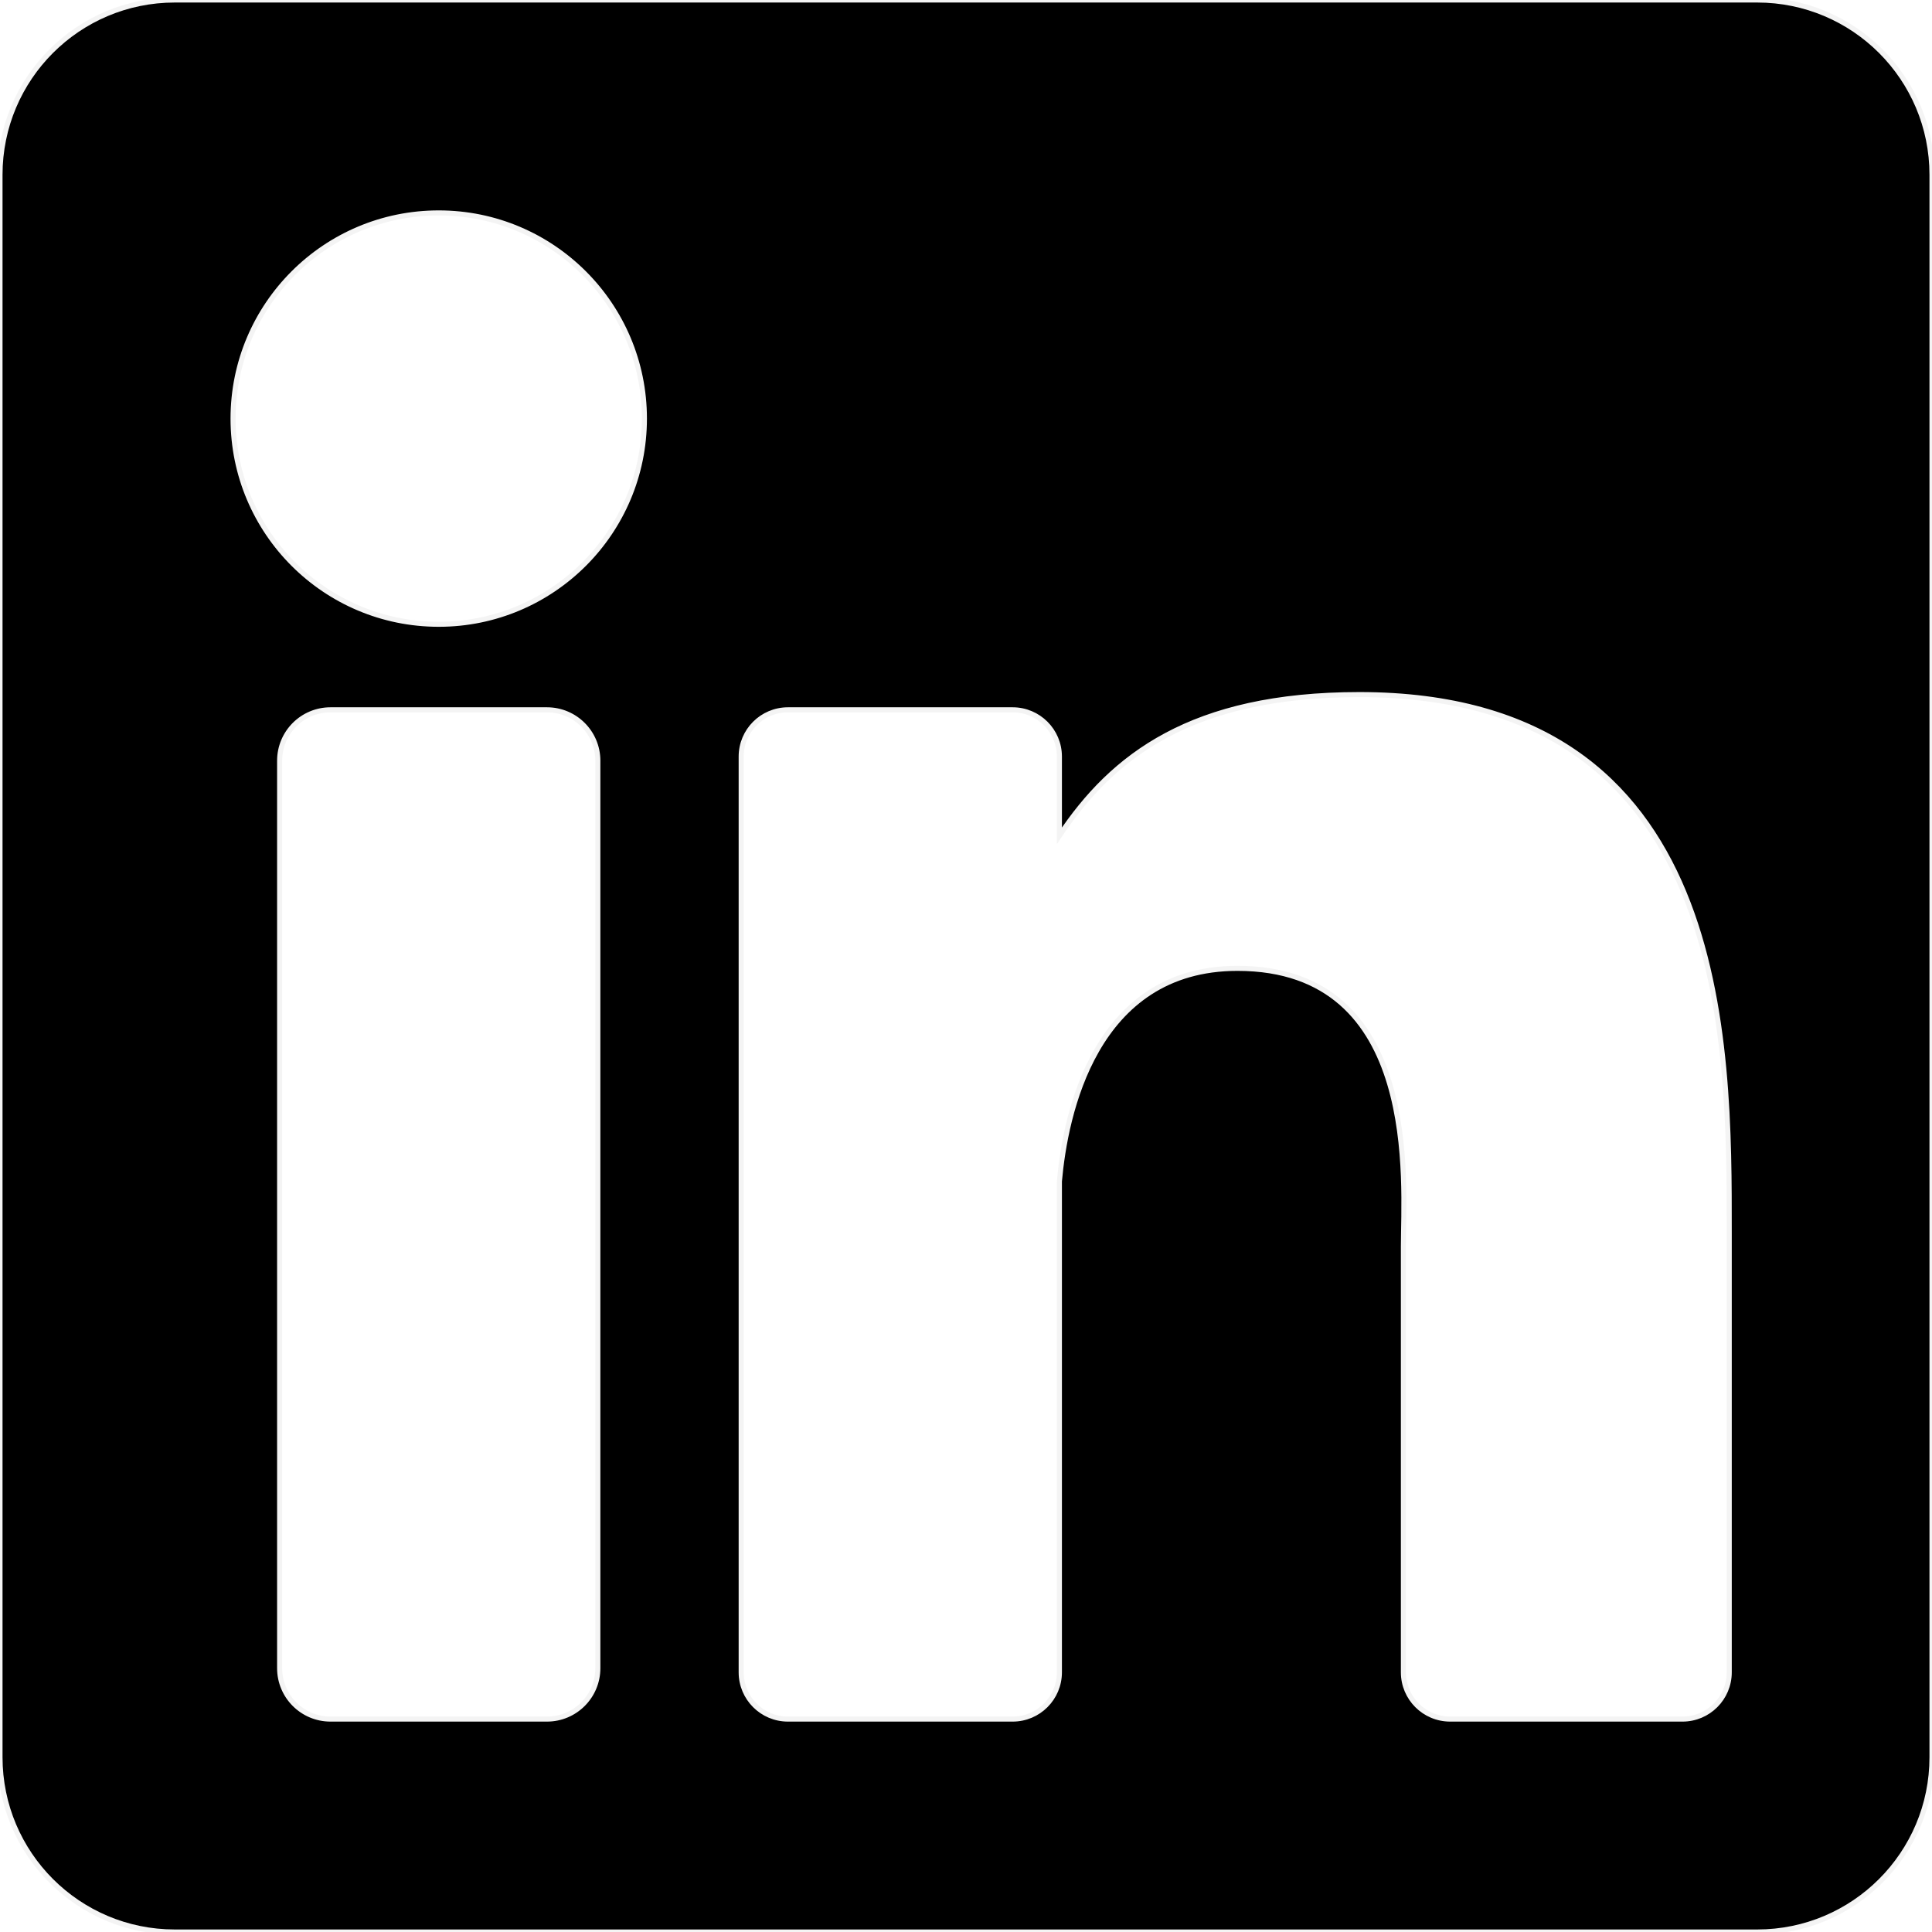
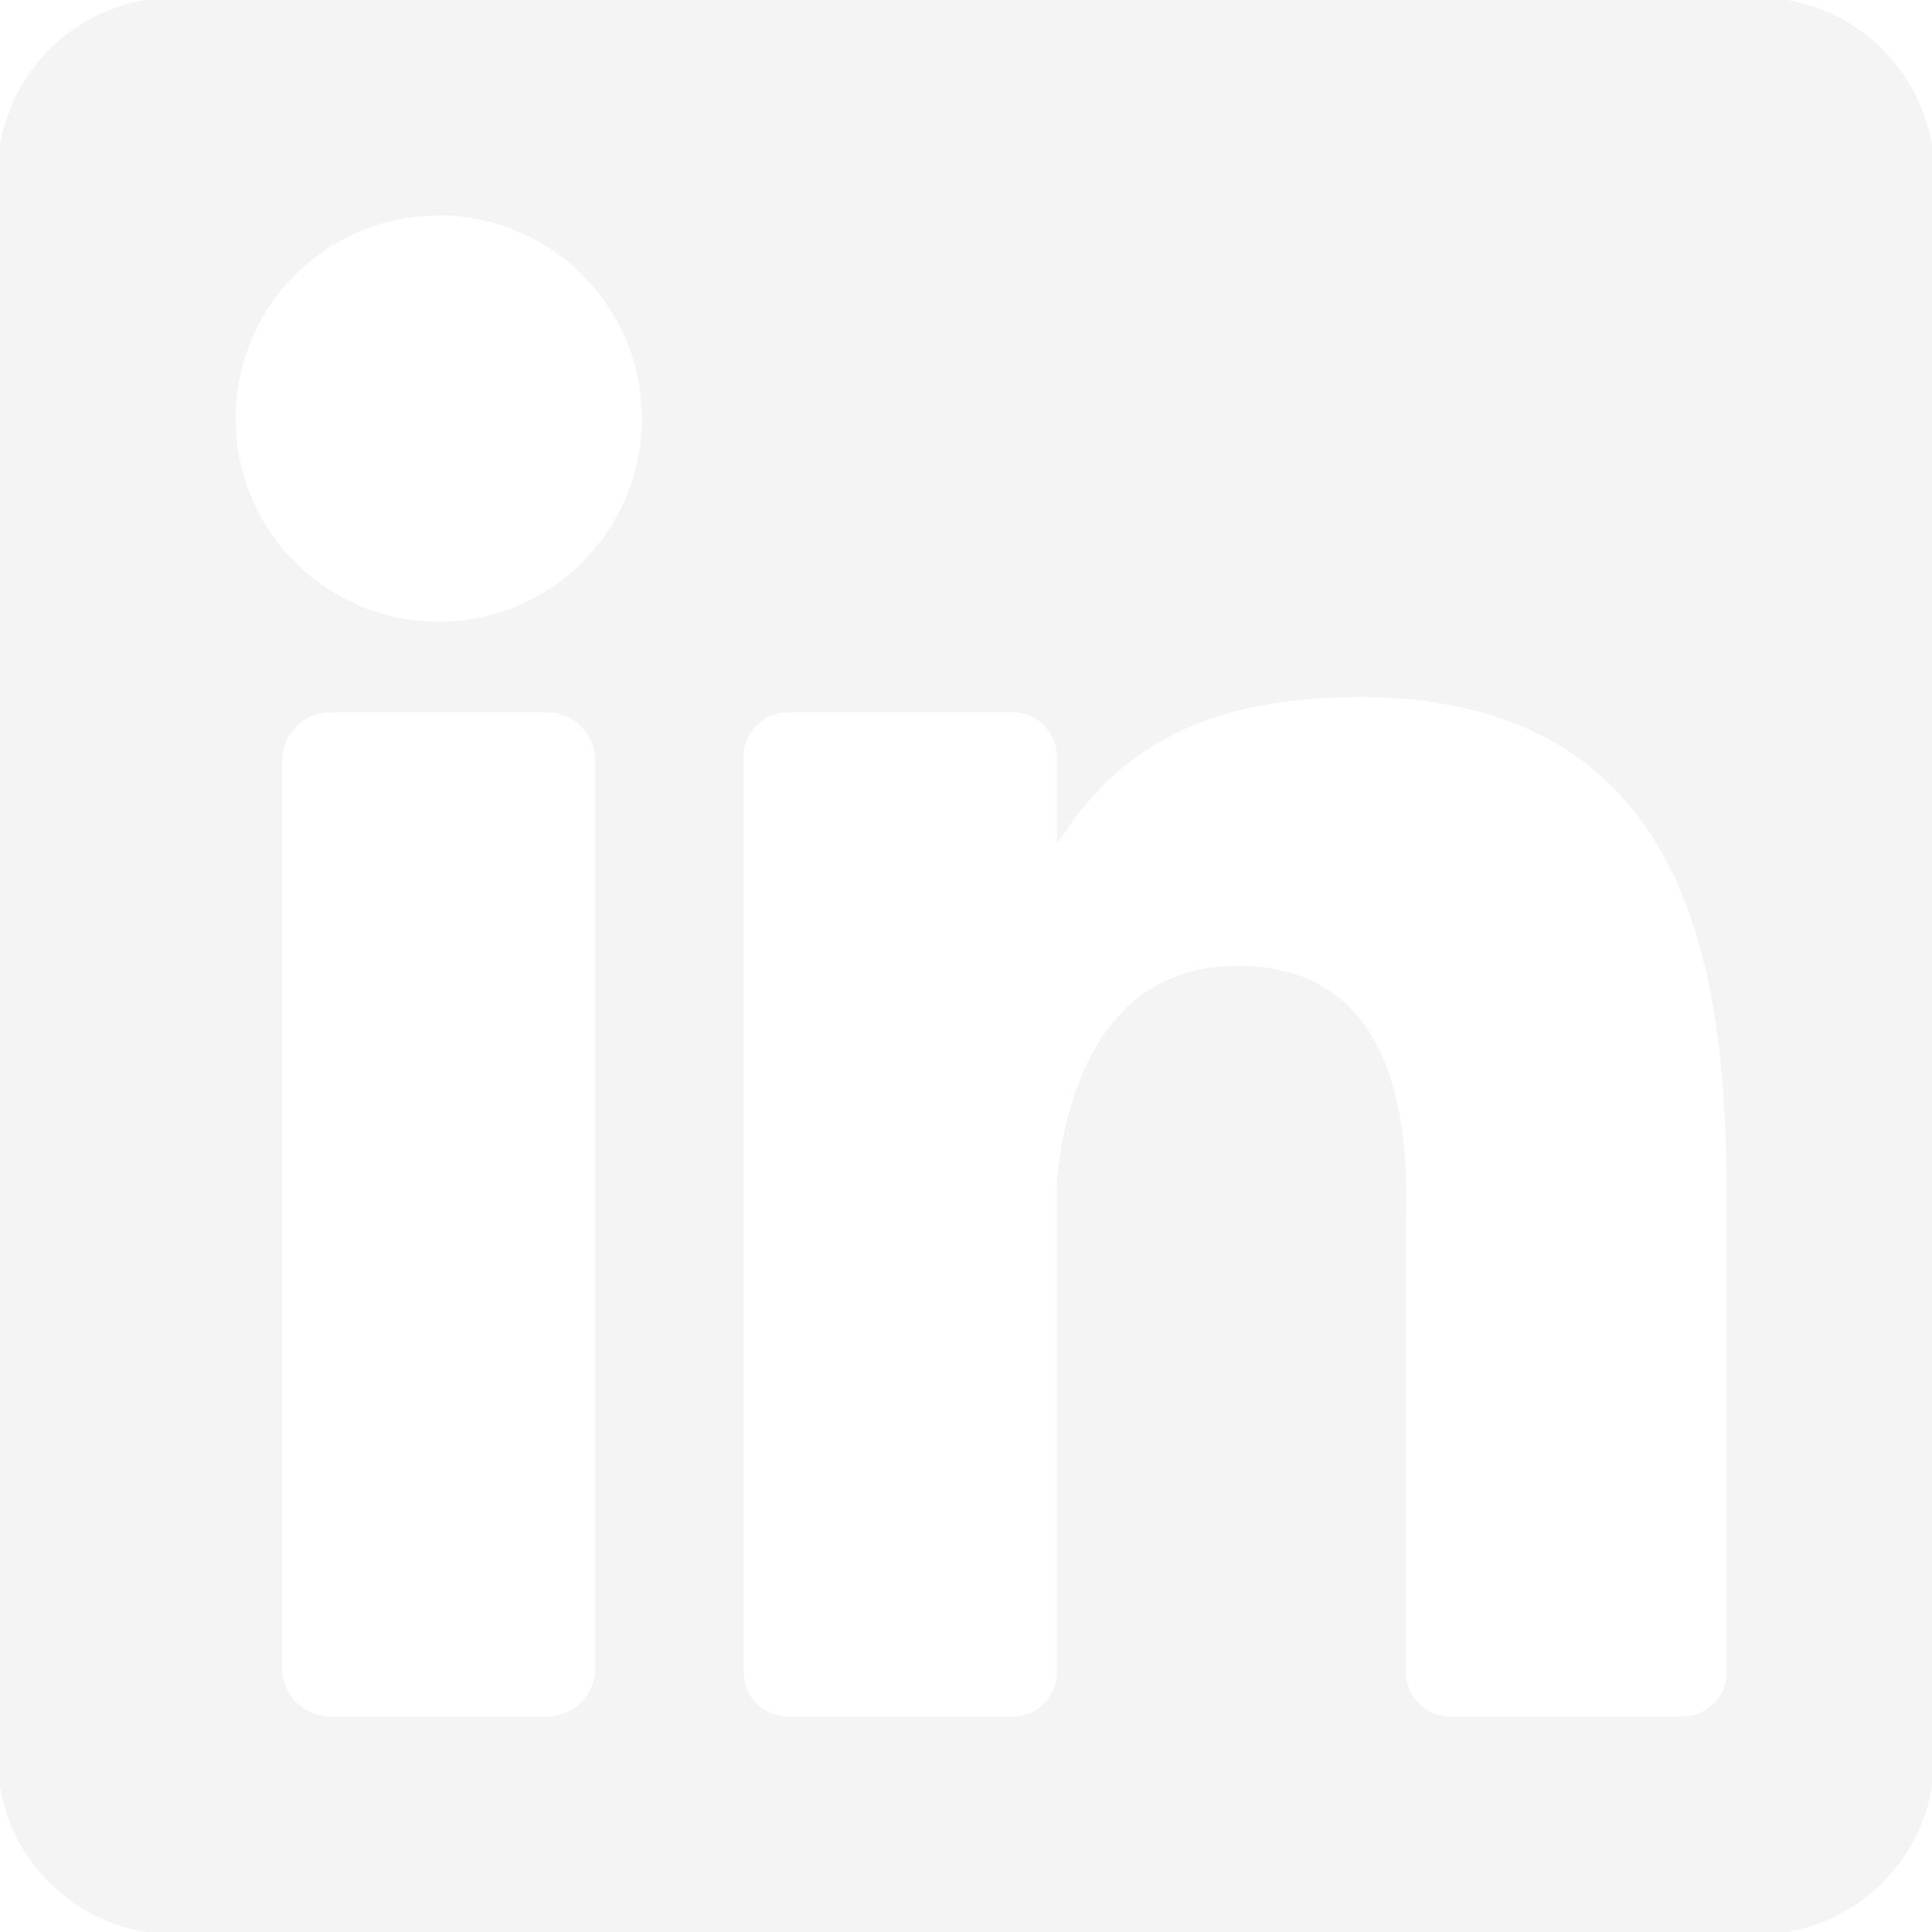
<svg xmlns="http://www.w3.org/2000/svg" height="800px" width="800px" version="1.1" id="Layer_1" viewBox="0 0 382 382" xml:space="preserve" fill="#000000" stroke="#f4f4f4">
  <g id="SVGRepo_bgCarrier" stroke-width="0" />
  <g id="SVGRepo_tracerCarrier" stroke-linecap="round" stroke-linejoin="round" />
  <g id="SVGRepo_iconCarrier">
-     <path style="fill:#000000;" d="M347.445,0H34.555C15.471,0,0,15.471,0,34.555v312.889C0,366.529,15.471,382,34.555,382h312.889 C366.529,382,382,366.529,382,347.444V34.555C382,15.471,366.529,0,347.445,0z M118.207,329.844c0,5.554-4.502,10.056-10.056,10.056 H65.345c-5.554,0-10.056-4.502-10.056-10.056V150.403c0-5.554,4.502-10.056,10.056-10.056h42.806 c5.554,0,10.056,4.502,10.056,10.056V329.844z M86.748,123.432c-22.459,0-40.666-18.207-40.666-40.666S64.289,42.1,86.748,42.1 s40.666,18.207,40.666,40.666S109.208,123.432,86.748,123.432z M341.91,330.654c0,5.106-4.14,9.246-9.246,9.246H286.73 c-5.106,0-9.246-4.14-9.246-9.246v-84.168c0-12.556,3.683-55.021-32.813-55.021c-28.309,0-34.051,29.066-35.204,42.11v97.079 c0,5.106-4.139,9.246-9.246,9.246h-44.426c-5.106,0-9.246-4.14-9.246-9.246V149.593c0-5.106,4.14-9.246,9.246-9.246h44.426 c5.106,0,9.246,4.14,9.246,9.246v15.655c10.497-15.753,26.097-27.912,59.312-27.912c73.552,0,73.131,68.716,73.131,106.472 L341.91,330.654L341.91,330.654z" />
+     <path style="fill:#f4f4f4;" d="M347.445,0H34.555C15.471,0,0,15.471,0,34.555v312.889C0,366.529,15.471,382,34.555,382h312.889 C366.529,382,382,366.529,382,347.444V34.555C382,15.471,366.529,0,347.445,0z M118.207,329.844c0,5.554-4.502,10.056-10.056,10.056 H65.345c-5.554,0-10.056-4.502-10.056-10.056V150.403c0-5.554,4.502-10.056,10.056-10.056h42.806 c5.554,0,10.056,4.502,10.056,10.056V329.844z M86.748,123.432c-22.459,0-40.666-18.207-40.666-40.666S64.289,42.1,86.748,42.1 s40.666,18.207,40.666,40.666S109.208,123.432,86.748,123.432z M341.91,330.654c0,5.106-4.14,9.246-9.246,9.246H286.73 c-5.106,0-9.246-4.14-9.246-9.246v-84.168c0-12.556,3.683-55.021-32.813-55.021c-28.309,0-34.051,29.066-35.204,42.11v97.079 c0,5.106-4.139,9.246-9.246,9.246h-44.426c-5.106,0-9.246-4.14-9.246-9.246V149.593c0-5.106,4.14-9.246,9.246-9.246h44.426 c5.106,0,9.246,4.14,9.246,9.246v15.655c10.497-15.753,26.097-27.912,59.312-27.912c73.552,0,73.131,68.716,73.131,106.472 L341.91,330.654L341.91,330.654z" />
  </g>
</svg>
